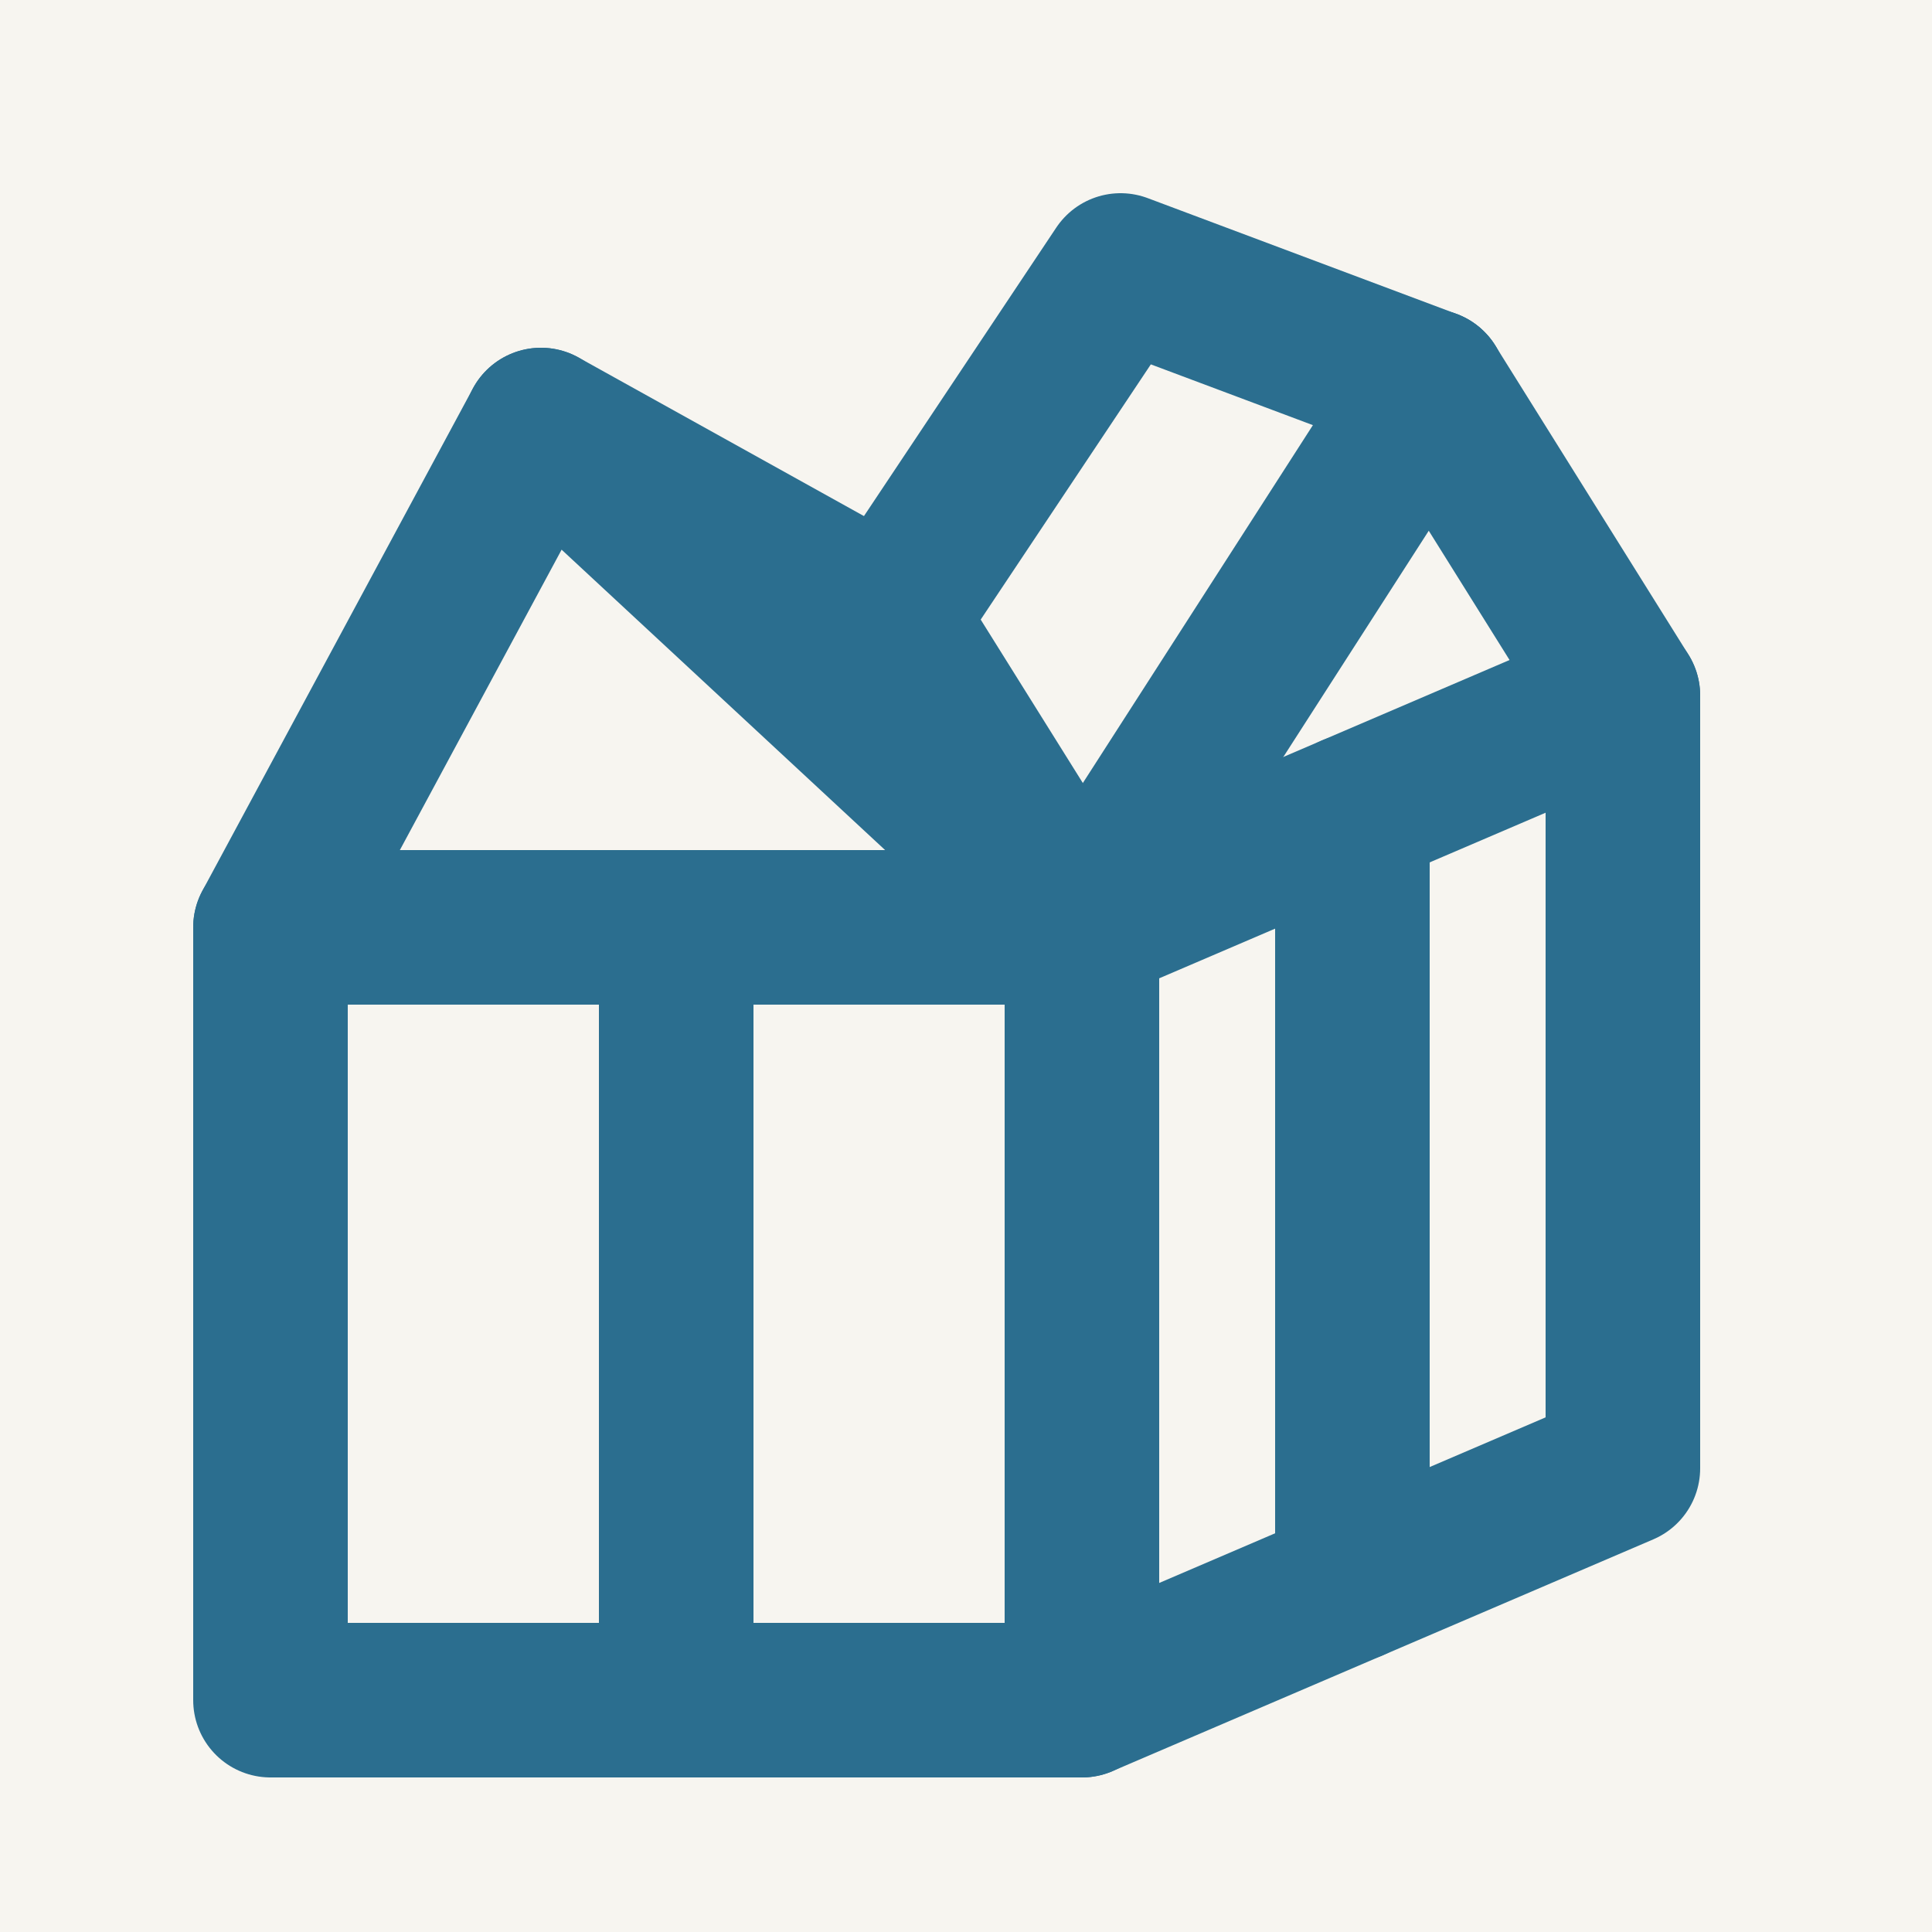
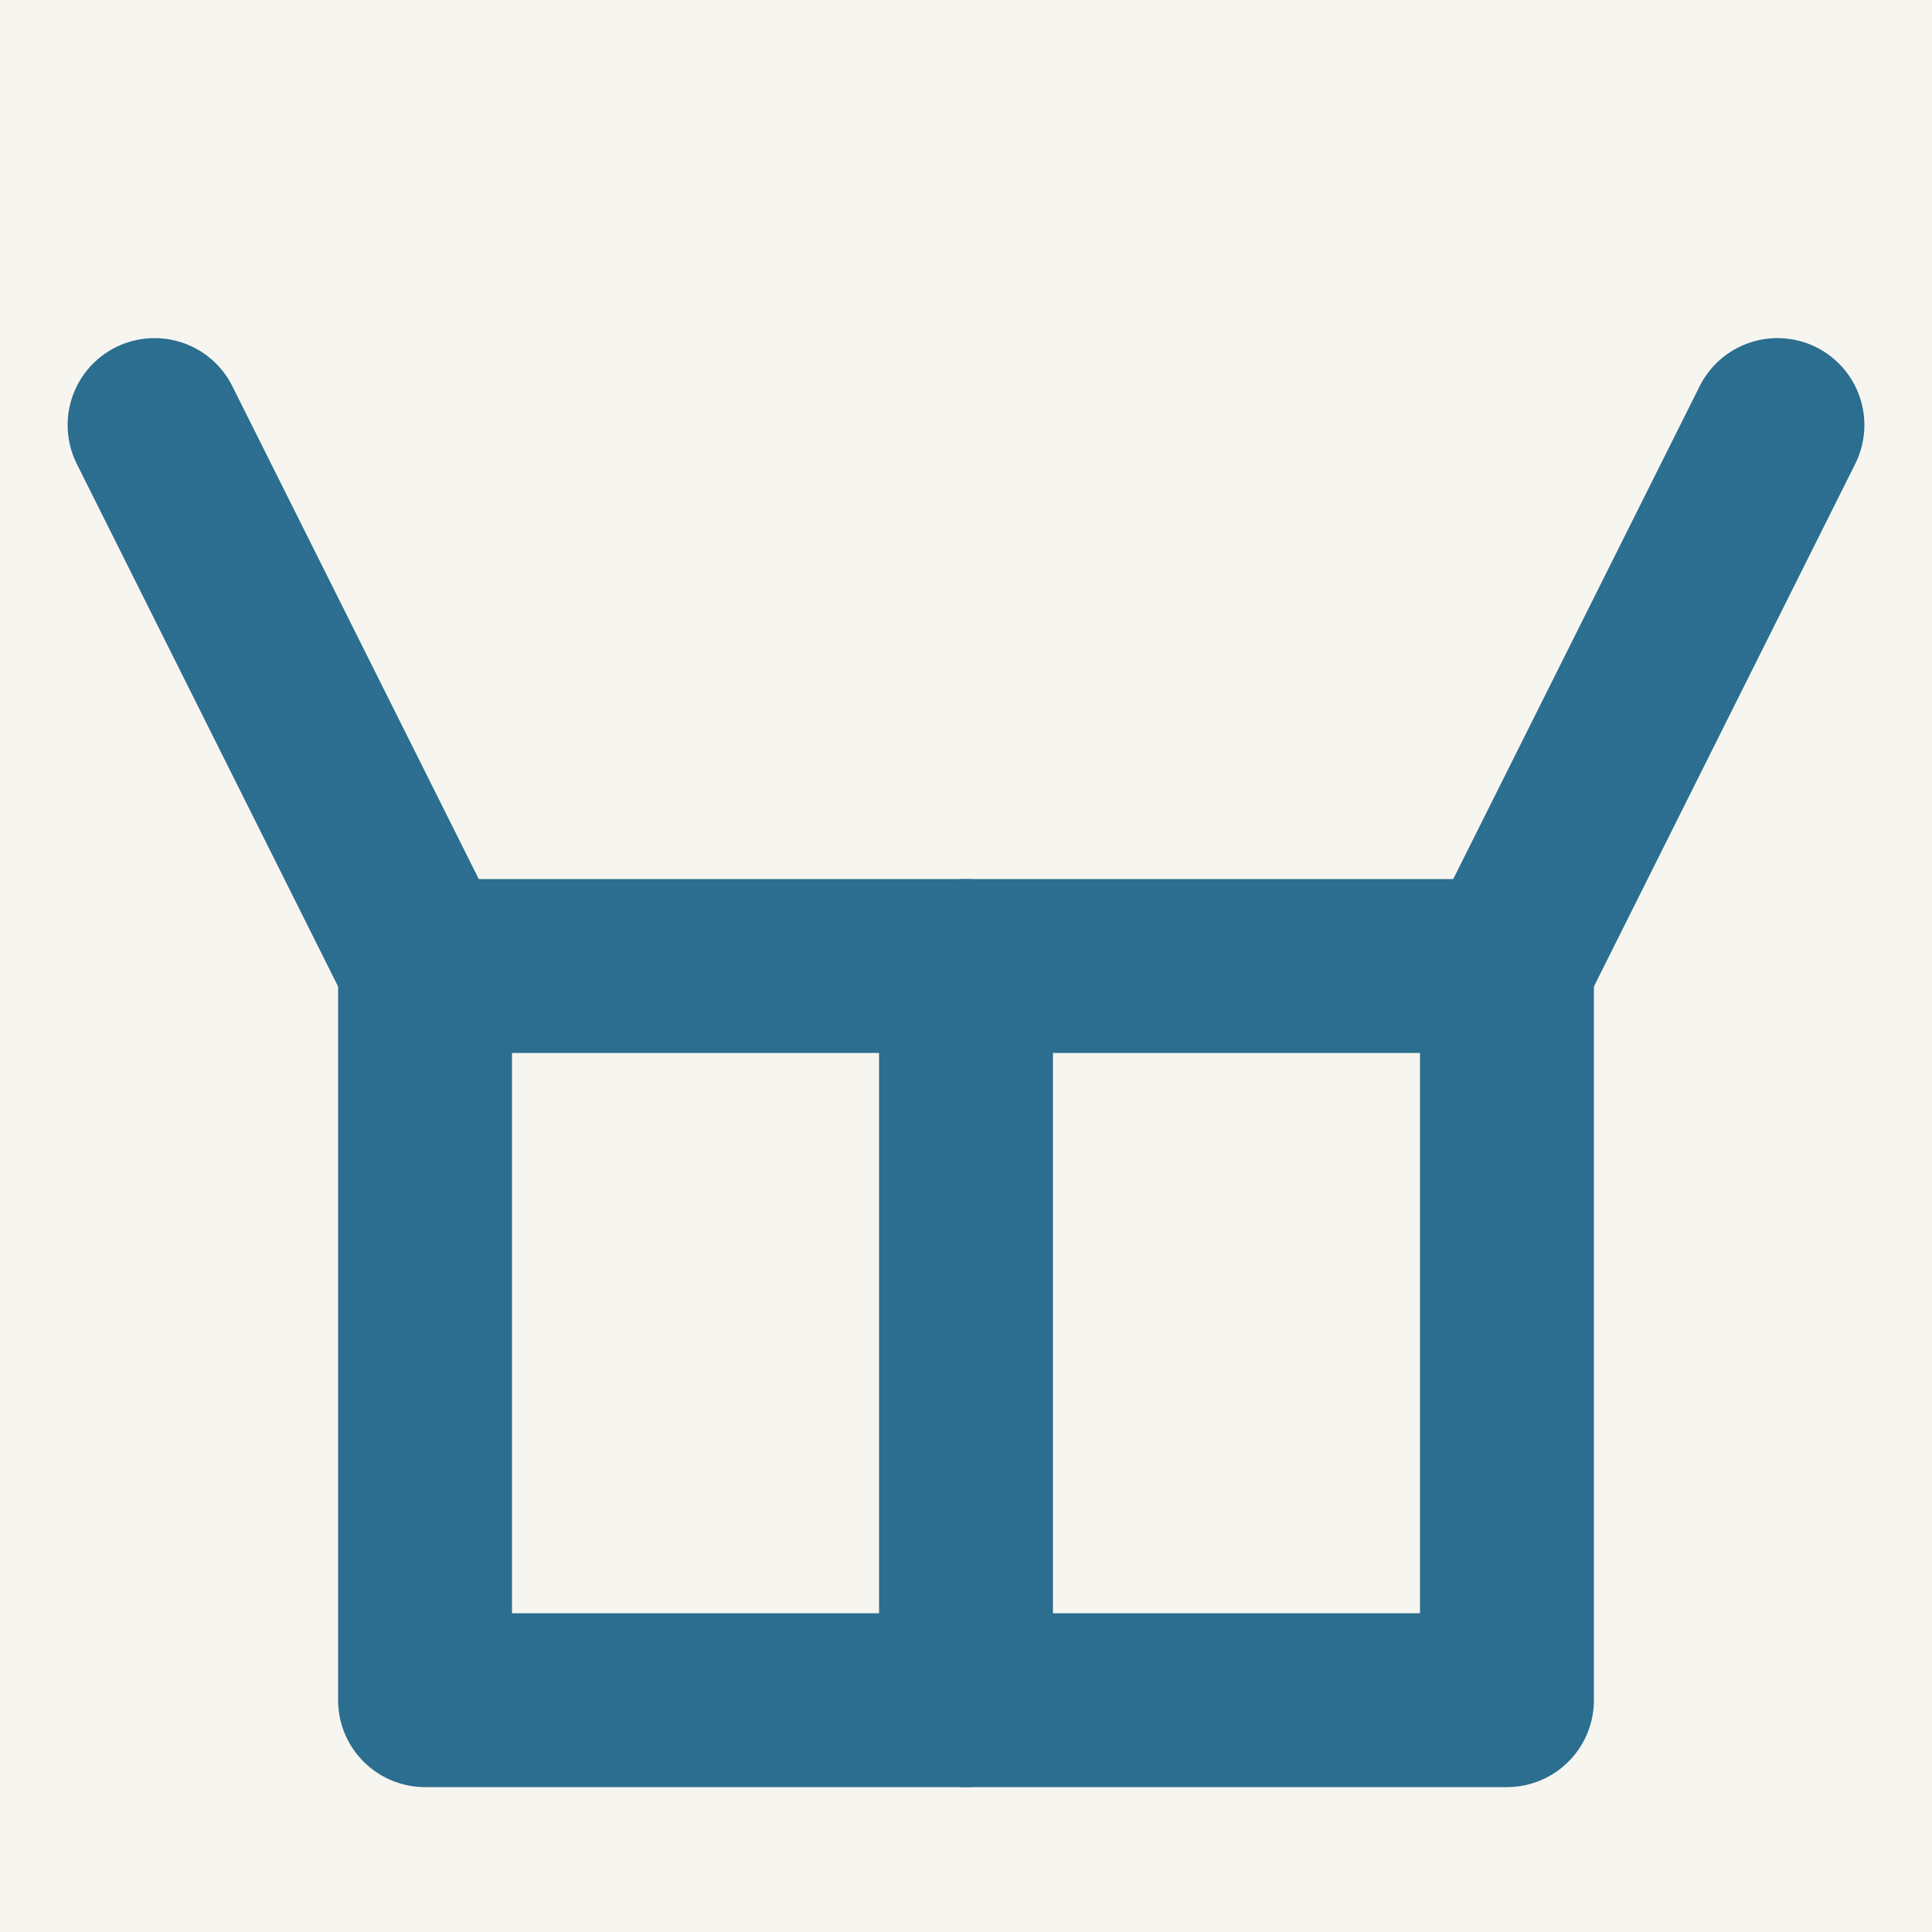
<svg xmlns="http://www.w3.org/2000/svg" viewBox="0 0 100 100" width="100" height="100">
  <rect width="100" height="100" fill="#F7F5F0" />
-   <g fill="none" stroke="#2B6E8F" stroke-width="8" stroke-linejoin="round" stroke-linecap="round">
-     <path d="M 14 48 L 56 48 L 56 88 L 14 88 Z" />
-     <path d="M 35 48 L 35 88" />
-     <path d="M 56 48 L 84 36 L 84 76 L 56 88 Z" />
-     <path d="M 70 42 L 70 82" />
-     <path d="M 14 48 L 28 22 L 46 32" />
-     <path d="M 46 32 L 58 14 L 74 20" />
-     <path d="M 74 20 L 84 36" />
-     <path d="M 46 32 L 56 48" />
-     <path d="M 28 22 L 56 48" />
-     <path d="M 74 20 L 56 48" />
+   <g fill="none" stroke="#2B6E8F" stroke-width="9" stroke-linejoin="round" stroke-linecap="round">
+     <path d="M 22 50 L 78 50 L 78 88 L 22 88 Z" />
+     <path d="M 50 50 L 50 88" />
+     <path d="M 22 50 L 8 22" />
+     <path d="M 78 50 L 92 22" />
  </g>
</svg>
